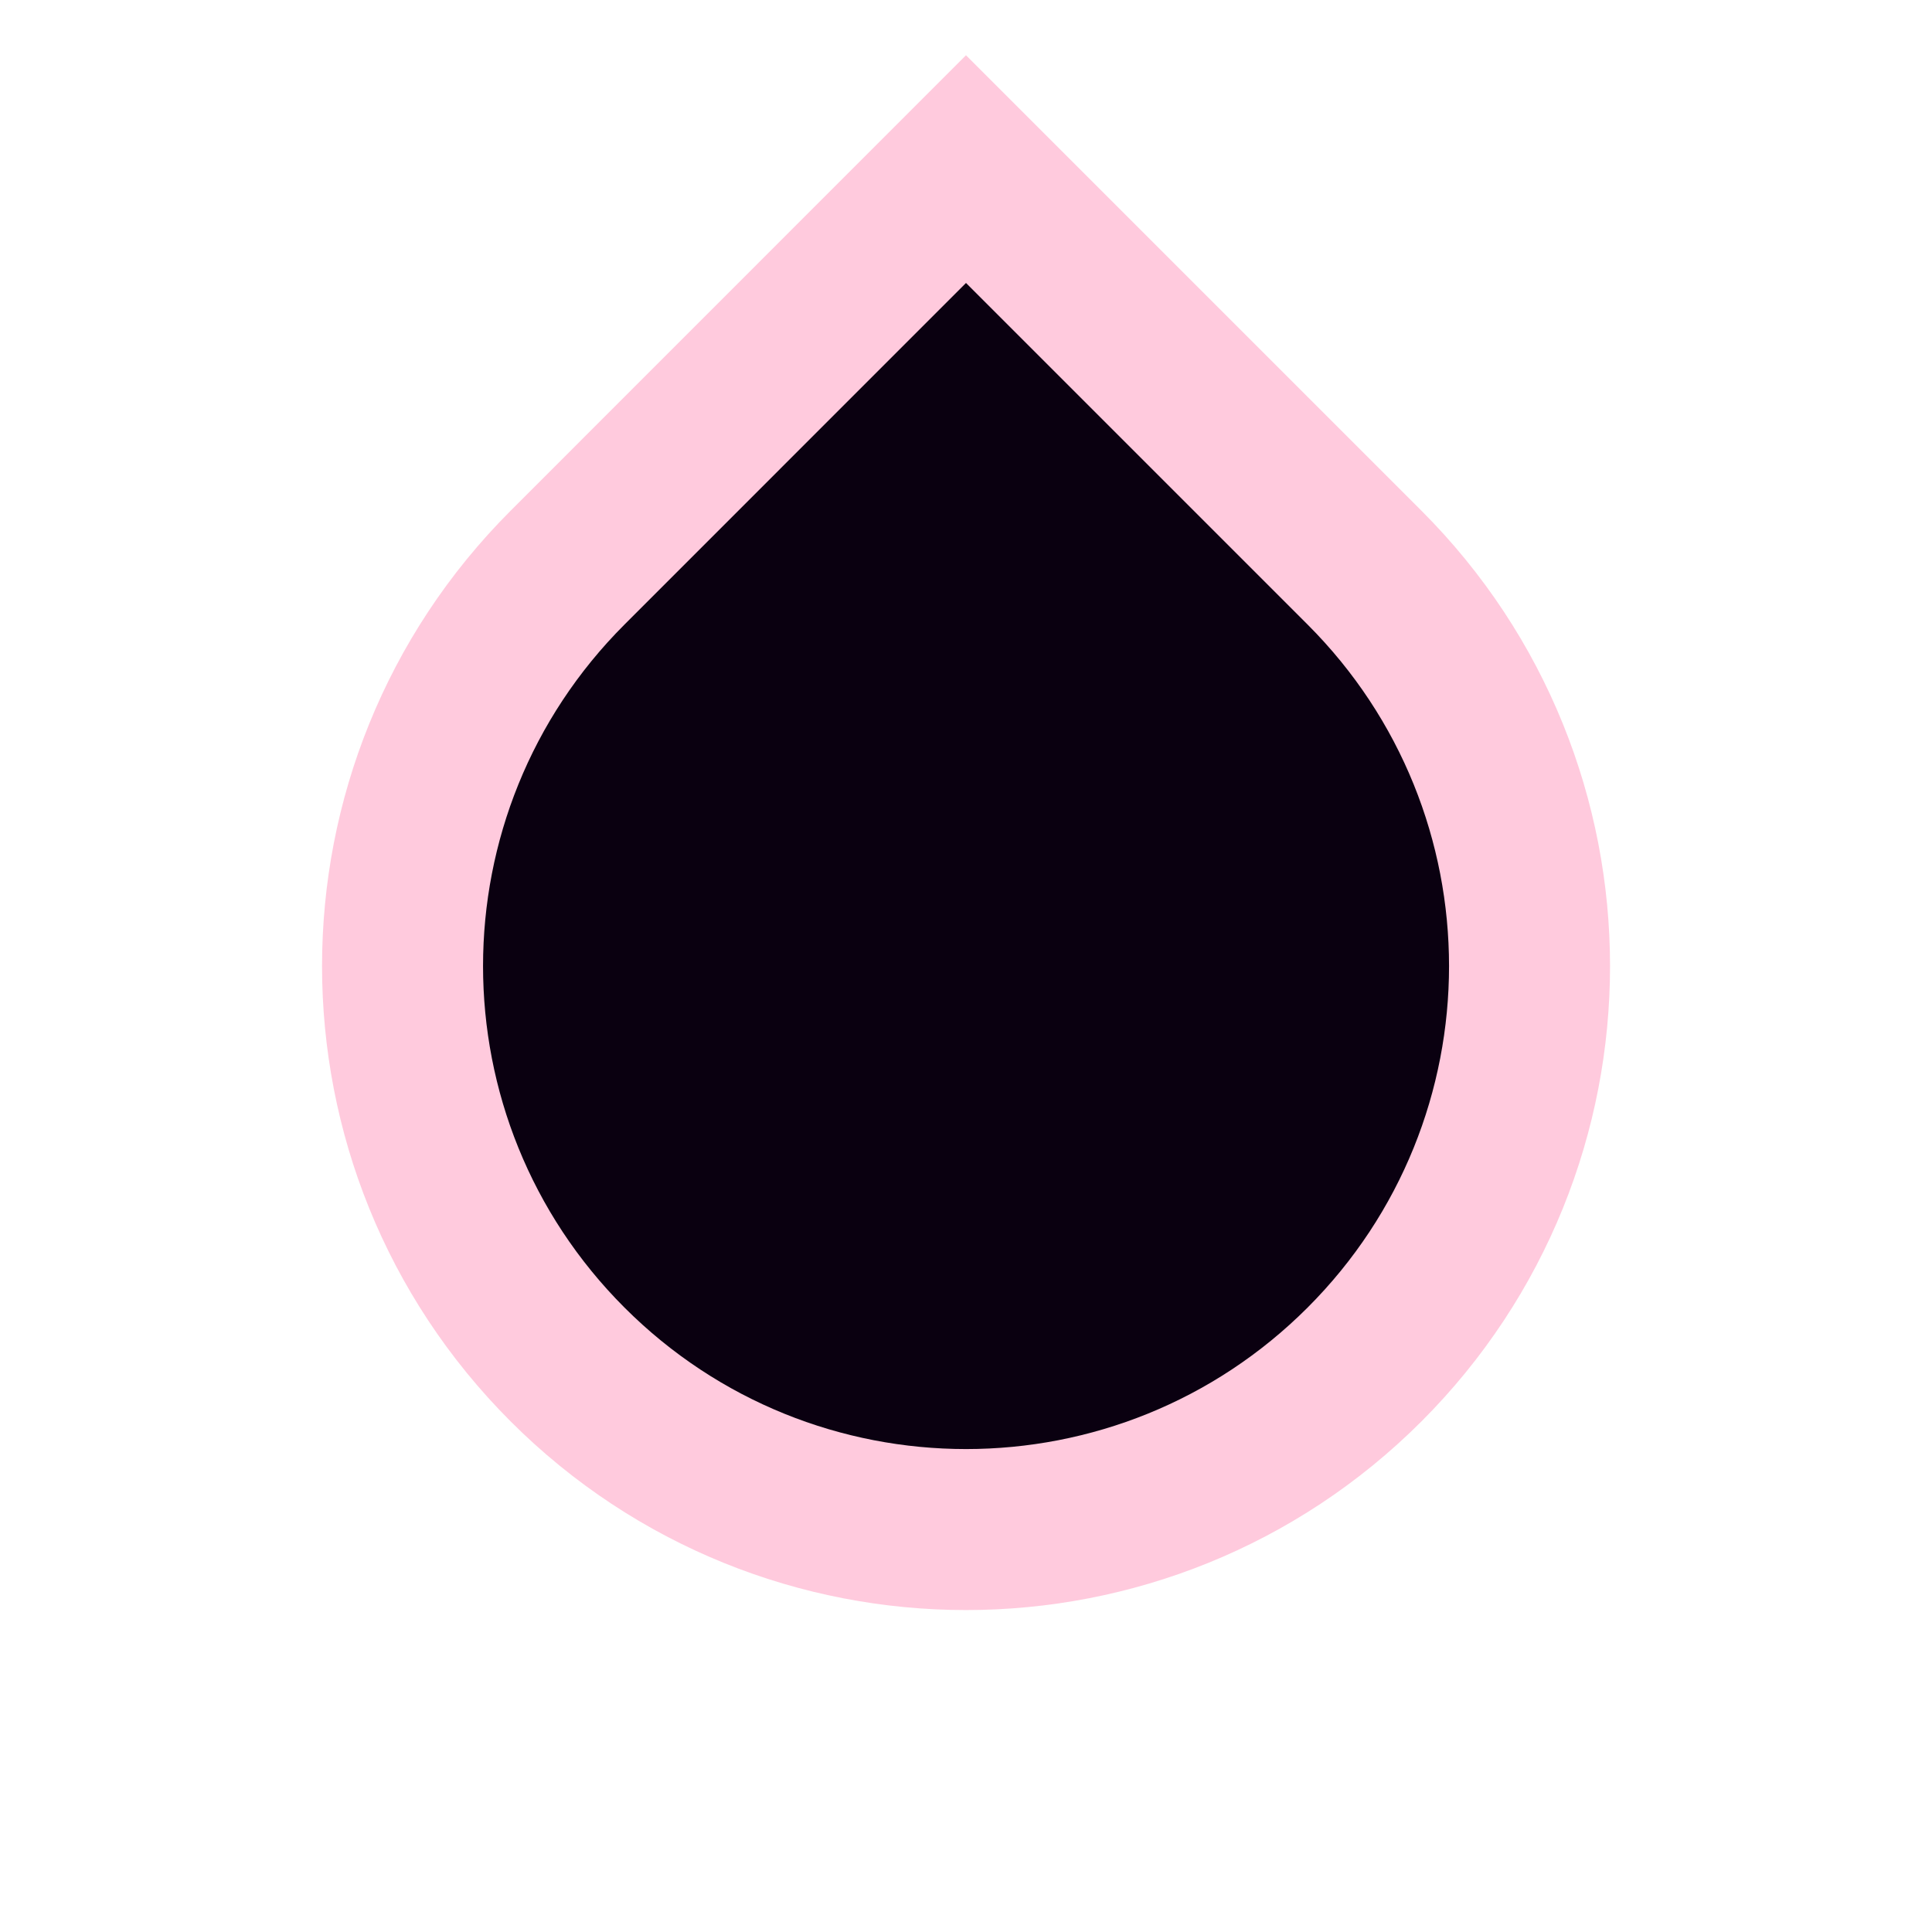
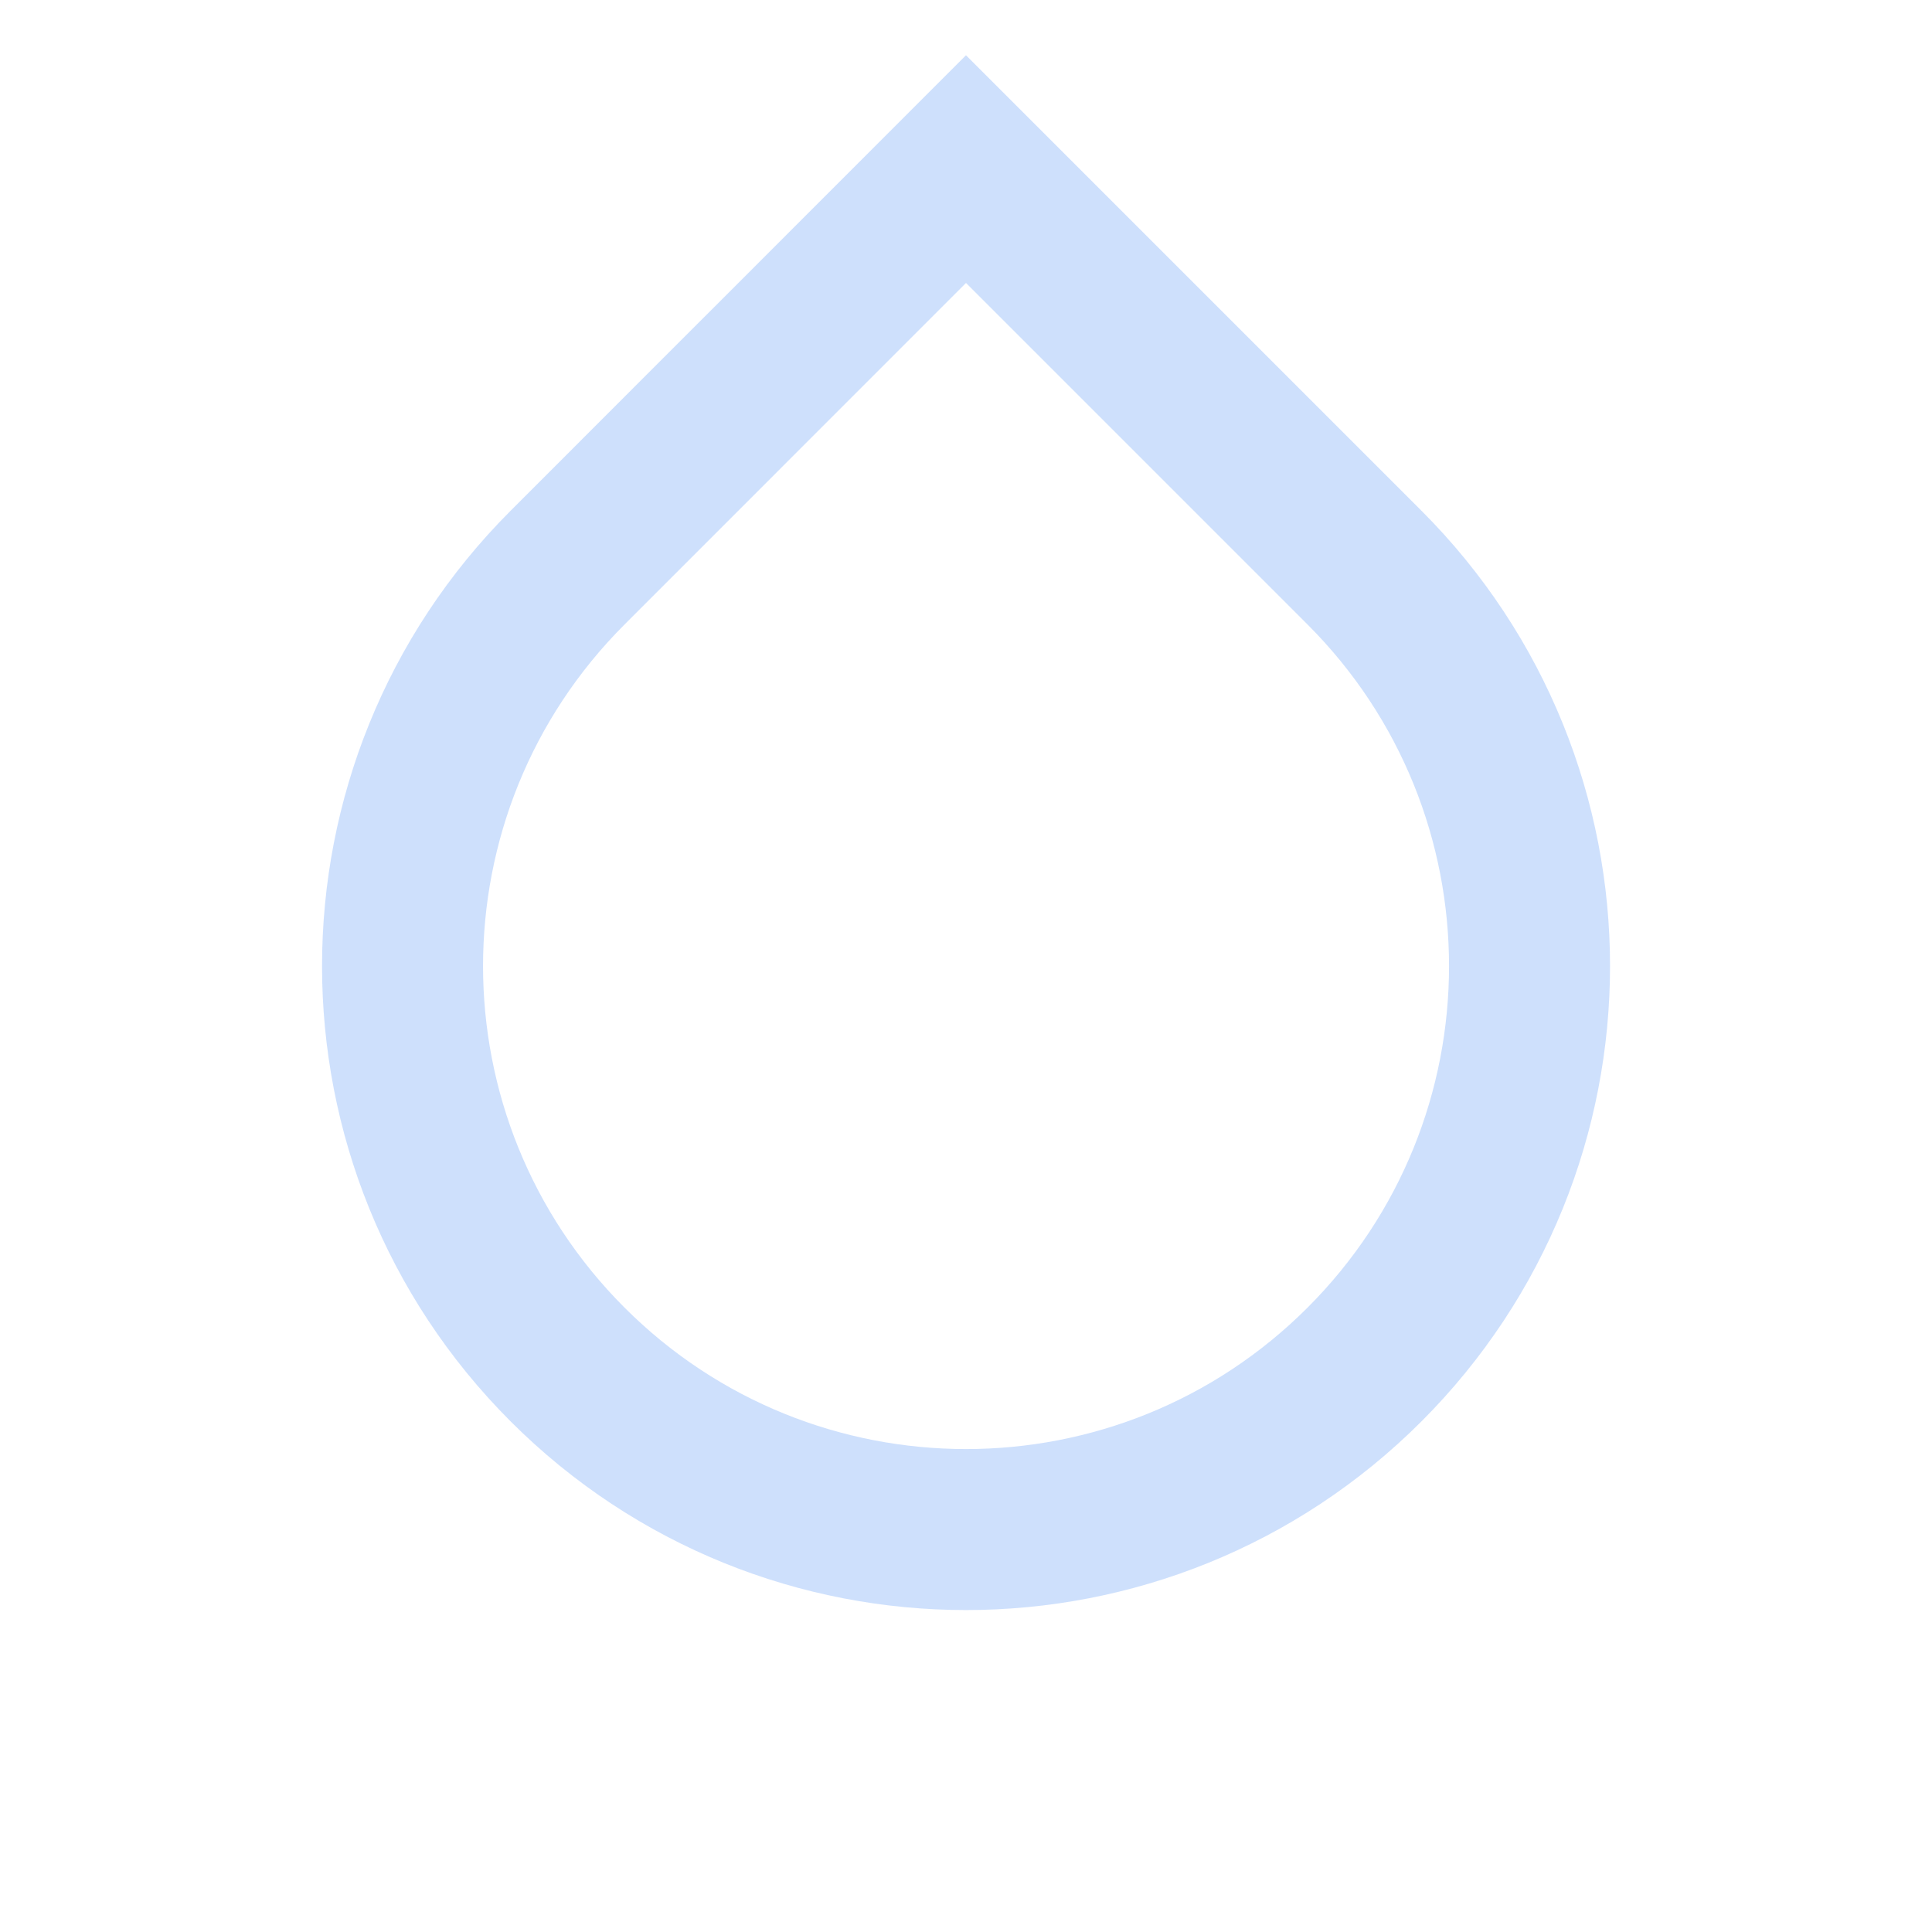
<svg xmlns="http://www.w3.org/2000/svg" width="24" height="24" version="1.1" viewBox="0 0 24 24">
  <defs>
    <linearGradient id="color-primary-dark" x1="4" x2="19.997" y1="4" y2="4" gradientTransform="rotate(45,12,12)" gradientUnits="userSpaceOnUse">
-       <stop stop-color="#ff2d78" stop-opacity=".25" offset="1" />
+       <stop stop-color="#3c84f7" stop-opacity=".25" offset="1" />
    </linearGradient>
    <linearGradient id="color-surface" x1="4" x2="19.997" y1="4" y2="4" gradientTransform="rotate(45,12,12)" gradientUnits="userSpaceOnUse">
-       <stop stop-color="#0a0010" offset="1" />
+       <stop stop-color="#ffffff" offset="1" />
    </linearGradient>
  </defs>
  <g id="scale-slider">
    <rect width="24" height="24" fill="none" />
    <path d="m12 3.515 4.243 4.243a6 6 0 1 1-8.485 0z" fill="url(#color-surface)" stroke="url(#color-primary-dark)" stroke-linecap="round" stroke-width="4" style="paint-order:stroke fill markers" />
  </g>
</svg>
